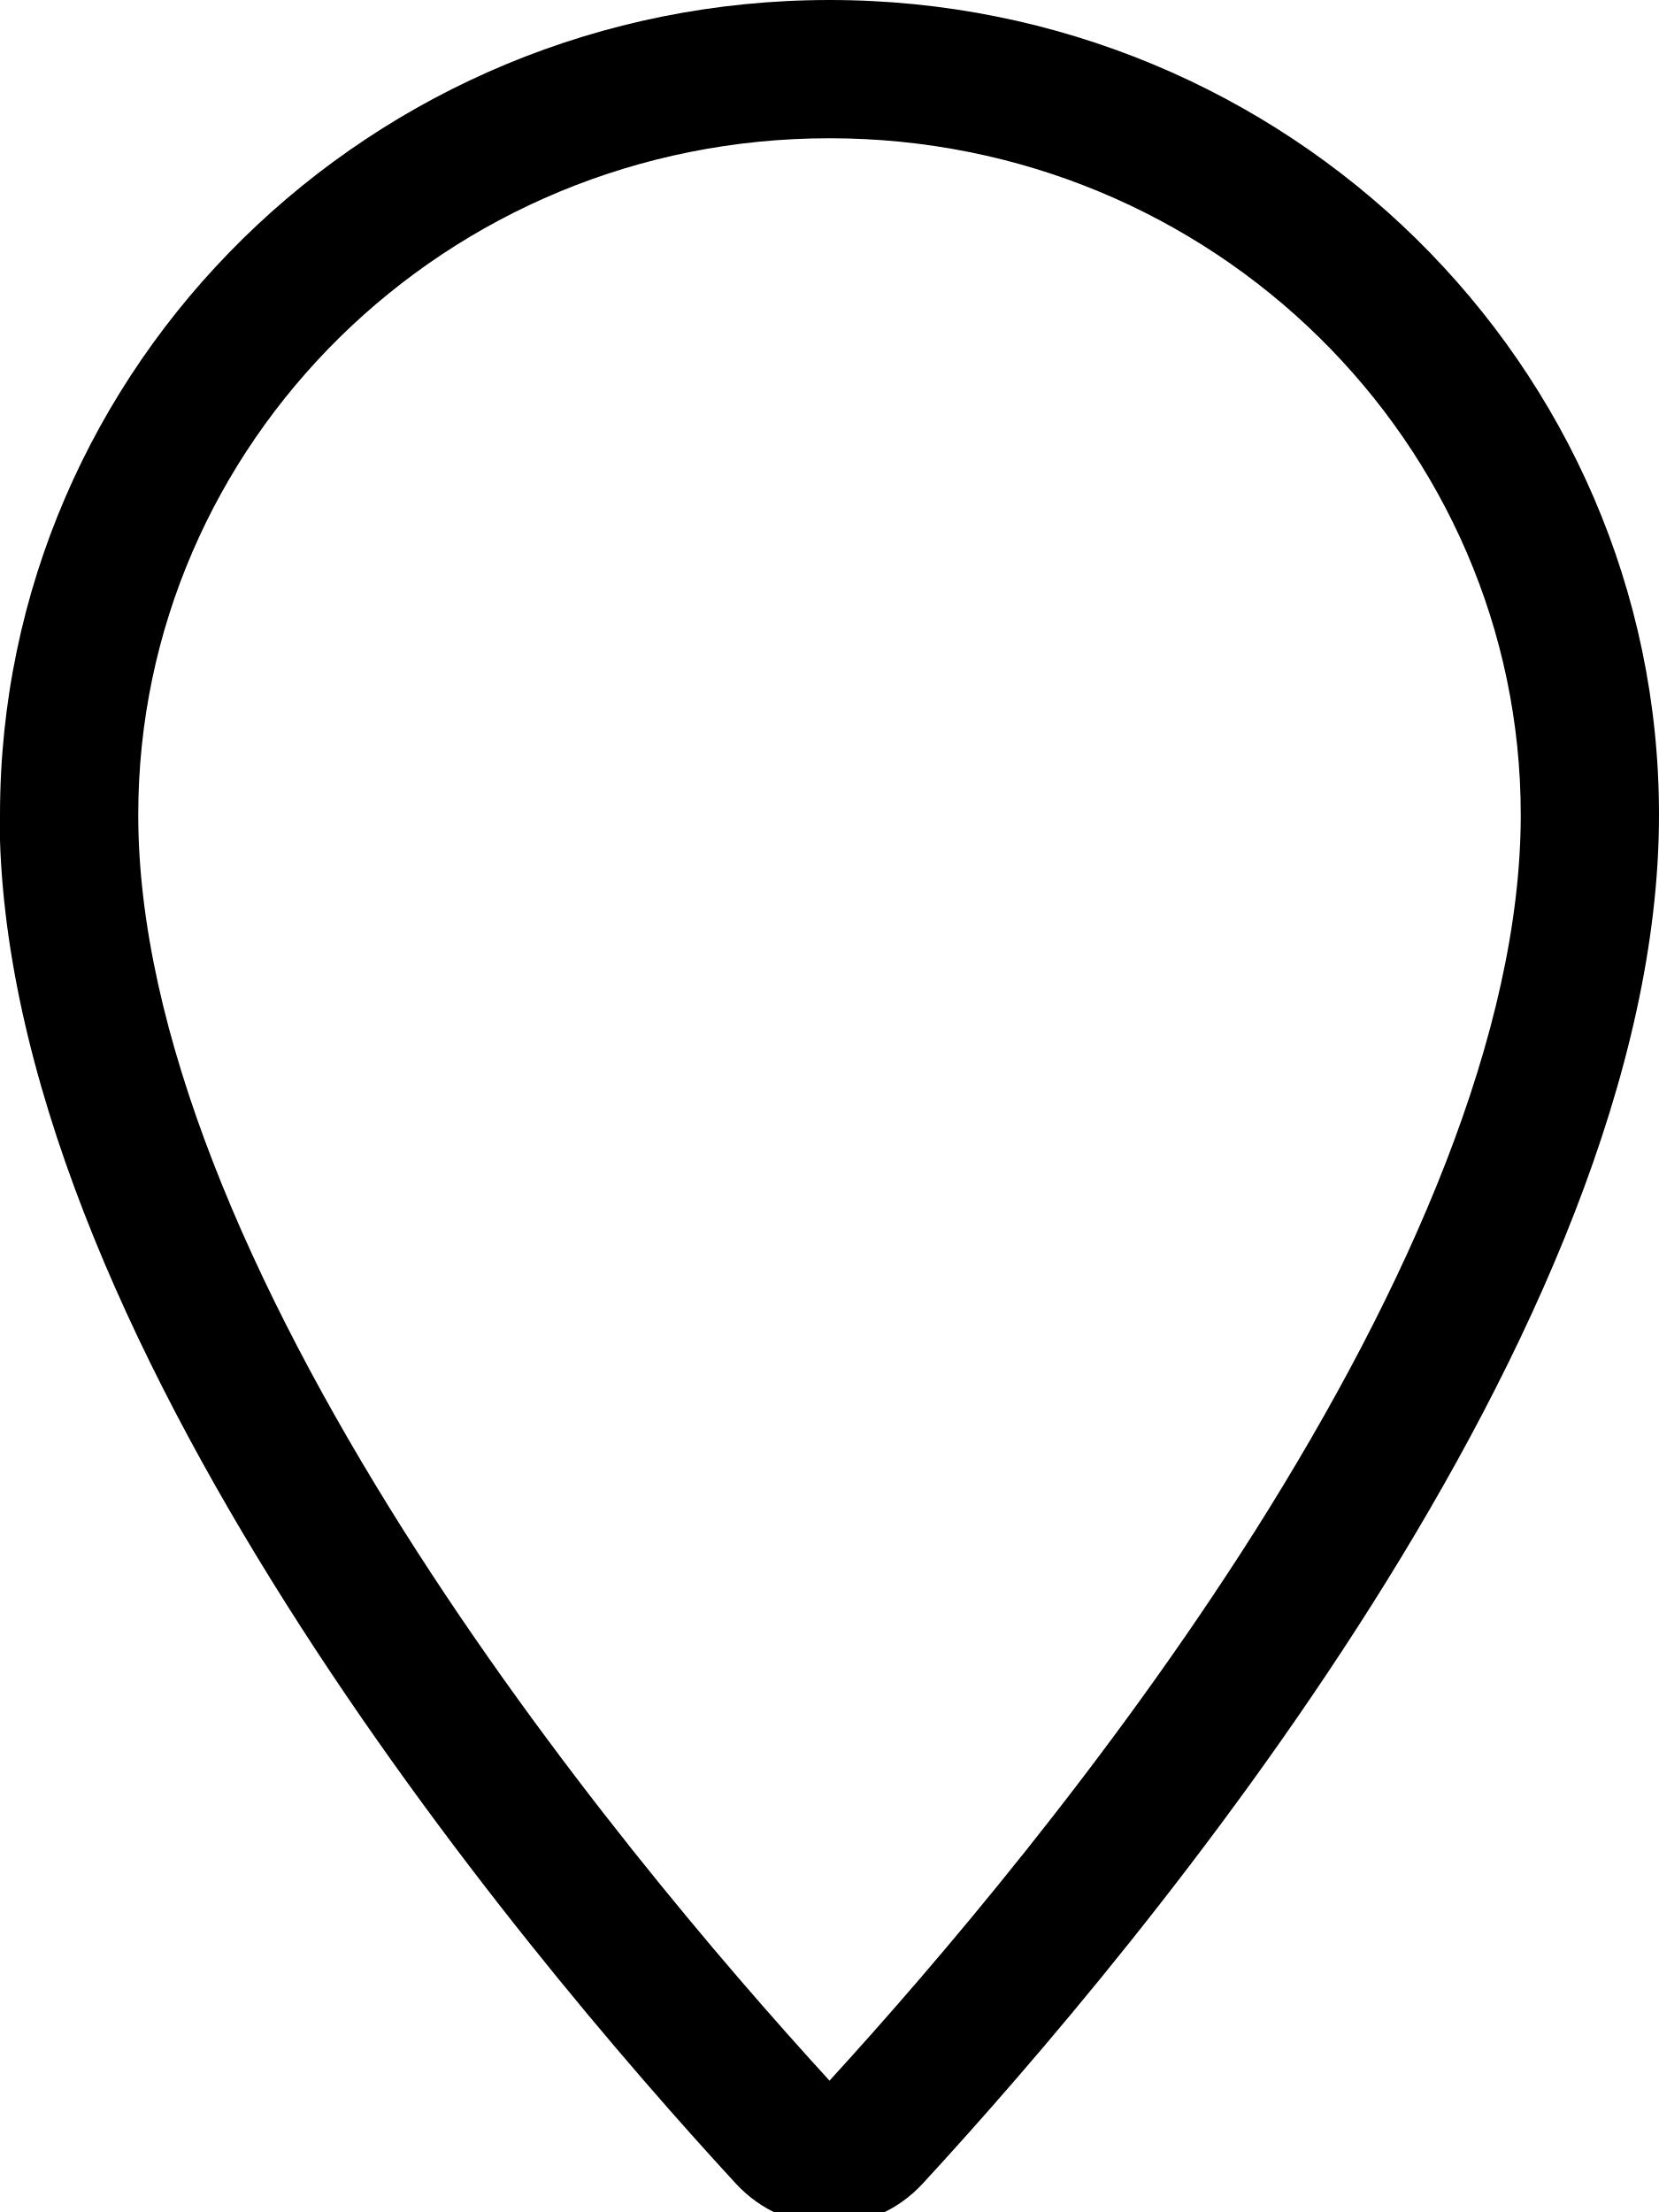
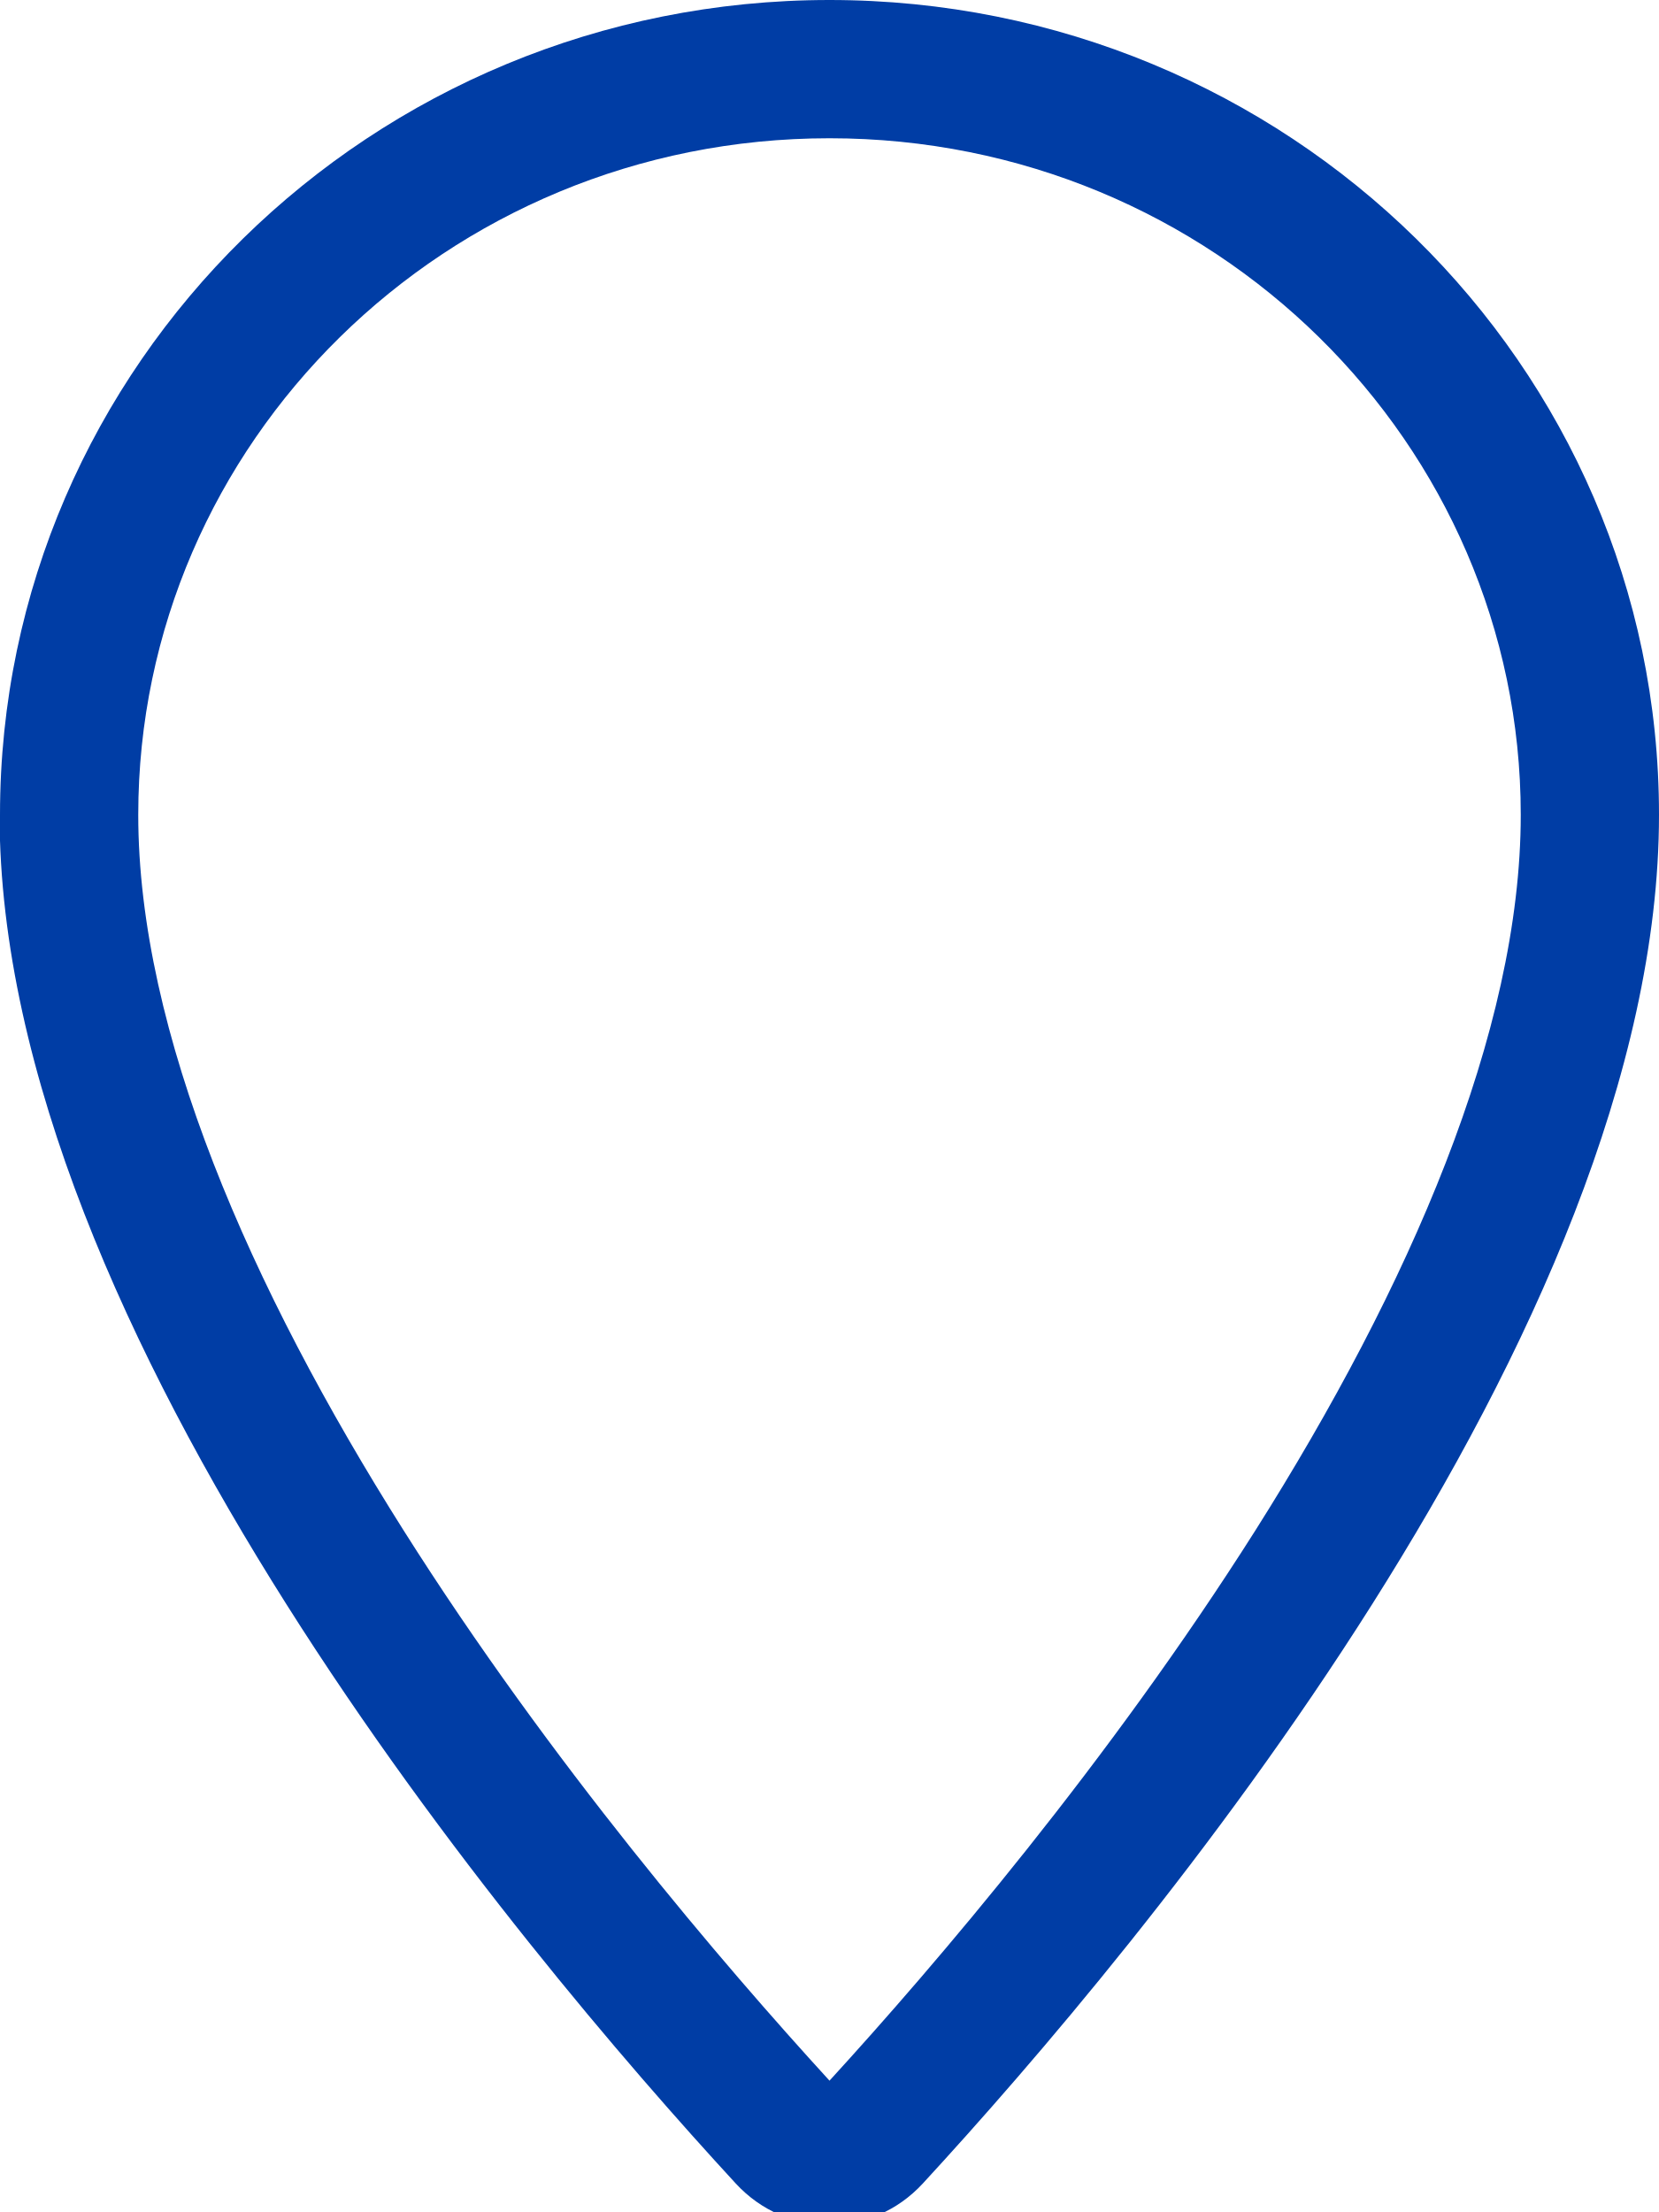
- <svg xmlns="http://www.w3.org/2000/svg" viewBox="0 0 384 512">
-   <path fill="currentColor" d="M192 32c-88.9 0-160 70.6-160 156.6 0 50.3 25.9 109.4 61.4 165.6 34 53.8 74 100.5 98.6 127.4 24.6-26.9 64.6-73.7 98.6-127.4 35.5-56.2 61.4-115.3 61.4-165.6 0-85.9-71.1-156.6-160-156.6zM0 188.6C0 84.4 86 0 192 0S384 84.4 384 188.6c0 119.3-120.2 262.3-170.4 316.8-11.8 12.8-31.5 12.8-43.3 0-50.2-54.5-170.4-197.5-170.4-316.8z" />
+ <svg xmlns="http://www.w3.org/2000/svg" height="12px" viewBox="0 0 384 512">
+   <path fill="currentColor" d="M192 32c-88.9 0-160 70.6-160 156.6 0 50.3 25.9 109.4 61.4 165.6 34 53.8 74 100.5 98.6 127.4 24.6-26.9 64.6-73.7 98.6-127.4 35.5-56.2 61.4-115.3 61.4-165.6 0-85.9-71.1-156.6-160-156.6zM0 188.6C0 84.4 86 0 192 0S384 84.4 384 188.6c0 119.3-120.2 262.3-170.4 316.8-11.8 12.8-31.5 12.8-43.3 0-50.2-54.5-170.4-197.5-170.4-316.8z" style="fill: #003da5; fill-opacity: 1;" />
</svg>
